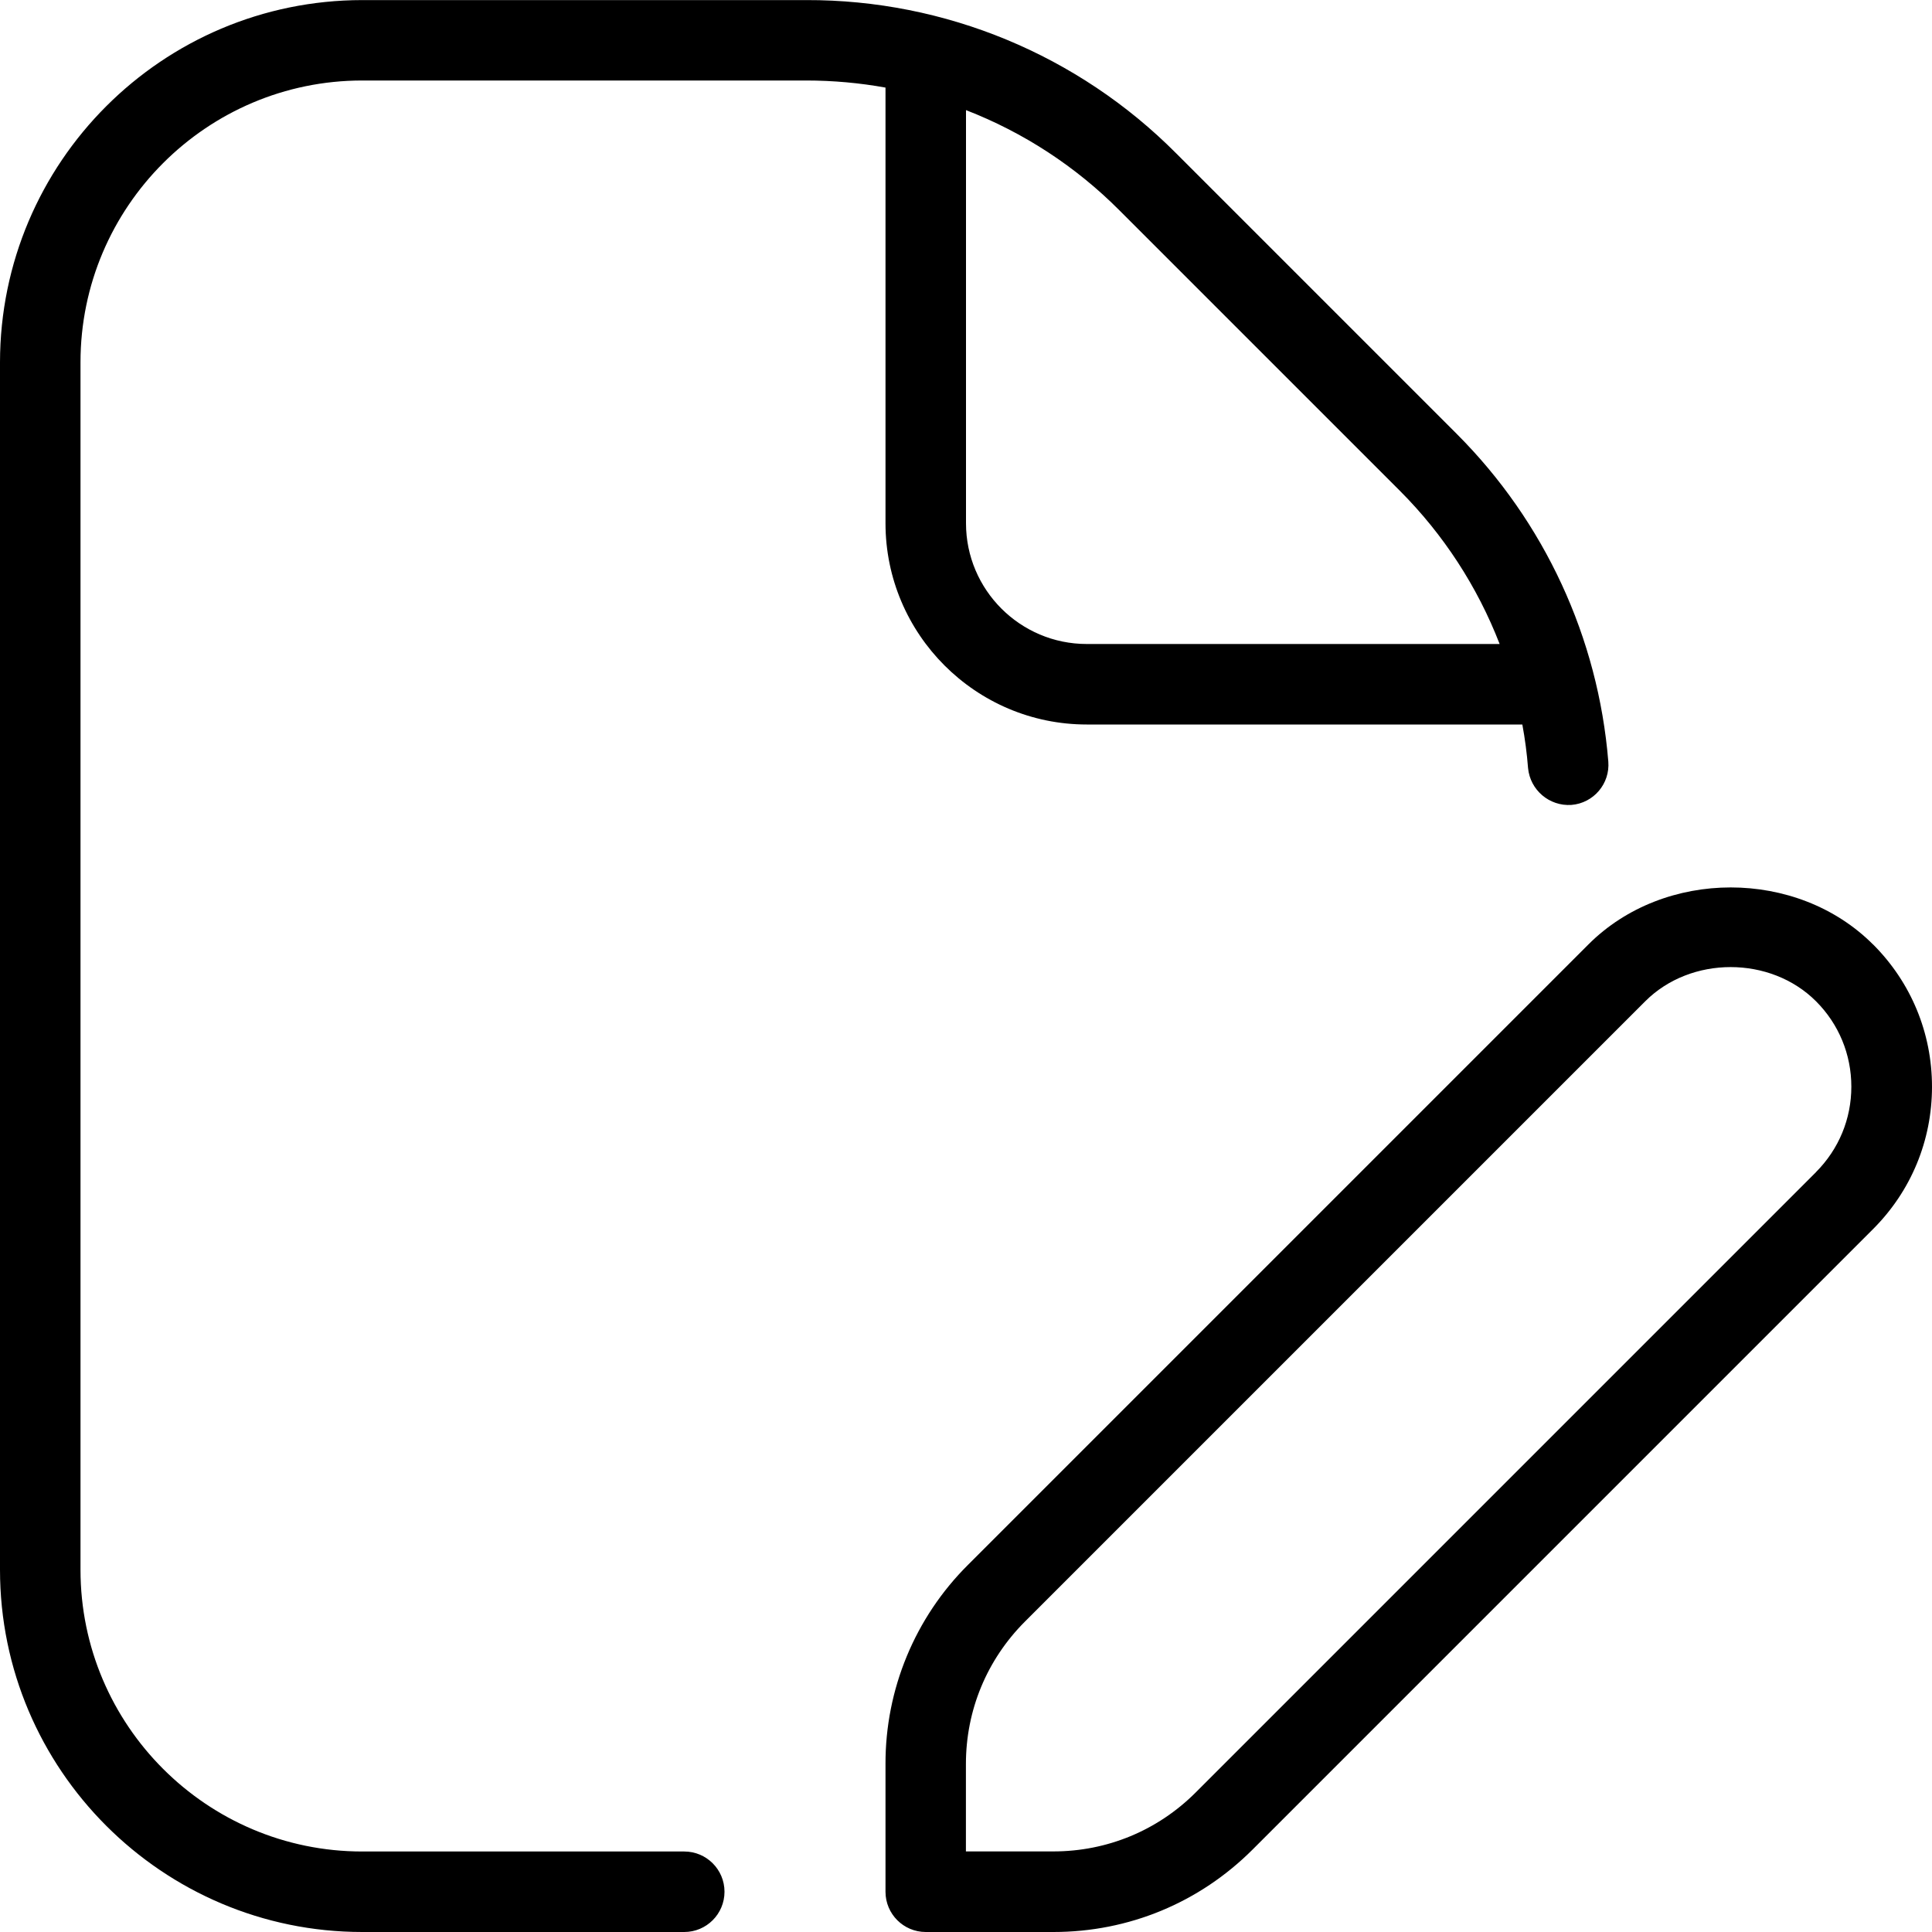
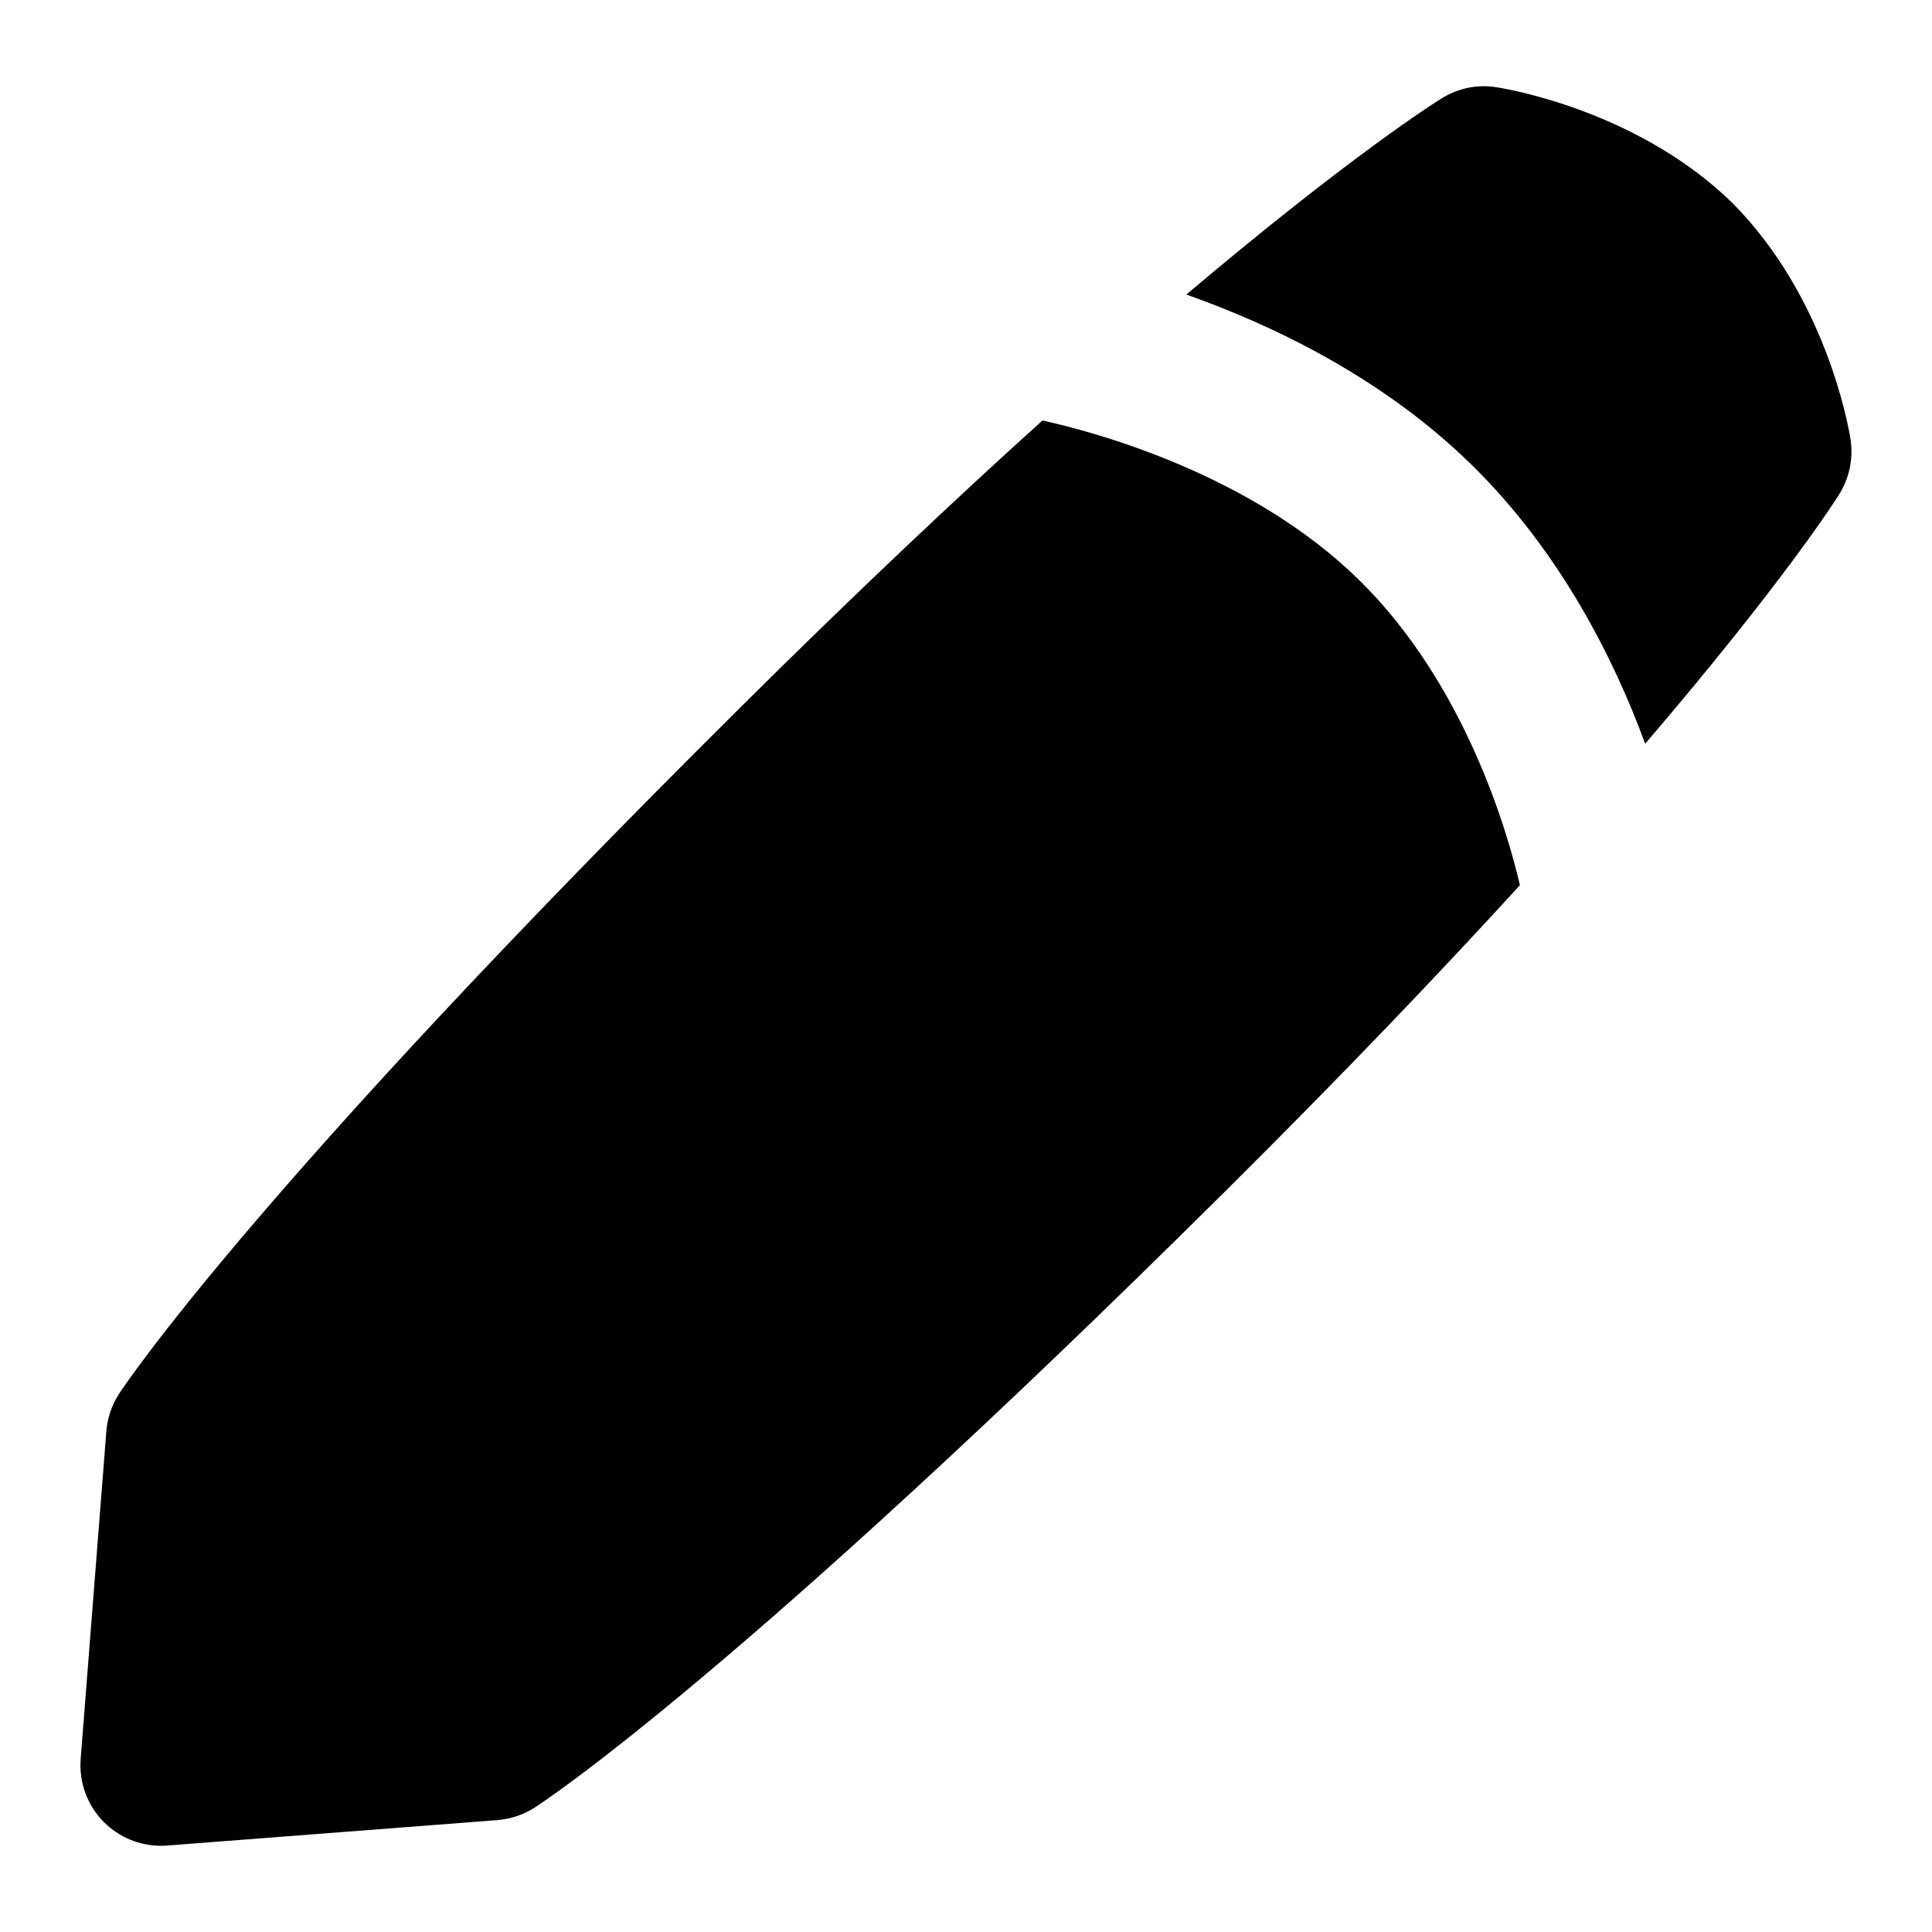
- <svg xmlns="http://www.w3.org/2000/svg" version="1.1" width="512" height="512" x="0" y="0" viewBox="0 0 24 24" style="enable-background:new 0 0 512 512" xml:space="preserve" class="">
-   <g>
-     <path d="M4.5 1h5.515c.334 0 .663.03.985.088V6.5C11 7.878 12.122 9 13.5 9h5.411c.033.178.057.359.071.541a.507.507 0 0 0 .539.458.5.5 0 0 0 .458-.539 6.503 6.503 0 0 0-1.883-4.07l-3.485-3.485A6.457 6.457 0 0 0 10.015.001H4.5A4.504 4.504 0 0 0 0 4.5v15C0 21.981 2.019 24 4.5 24h4a.5.5 0 0 0 0-1h-4C2.57 23 1 21.43 1 19.5v-15C1 2.57 2.57 1 4.5 1Zm12.889 5.096A5.51 5.51 0 0 1 18.629 8H13.5c-.827 0-1.5-.673-1.5-1.5V1.368a5.487 5.487 0 0 1 1.904 1.243l3.485 3.485Zm5.878 5.636c-.943-.944-2.592-.944-3.535 0l-7.707 7.707A3.477 3.477 0 0 0 11 21.914V23.5a.5.5 0 0 0 .5.5h1.586c.935 0 1.814-.364 2.475-1.025l7.707-7.707c.472-.472.732-1.1.732-1.768s-.26-1.296-.732-1.768Zm-.707 2.828-7.707 7.707c-.472.472-1.1.732-1.768.732h-1.086v-1.086c0-.668.26-1.295.732-1.768l7.707-7.707c.566-.566 1.555-.566 2.121 0 .283.283.439.66.439 1.061s-.156.777-.439 1.061Z" fill="#000000" opacity="1" data-original="#000000" class="" />
-   </g>
+ <svg xmlns="http://www.w3.org/2000/svg" id="Layer_1" data-name="Layer 1" viewBox="0 0 24 24">
+   <path d="M22.987,5.452c-.028-.177-.312-1.767-1.464-2.928-1.157-1.132-2.753-1.412-2.931-1.44-.237-.039-.479,.011-.682,.137-.071,.044-1.114,.697-3.173,2.438,1.059,.374,2.428,1.023,3.538,2.109,1.114,1.09,1.78,2.431,2.162,3.471,1.72-2.01,2.367-3.028,2.41-3.098,.128-.205,.178-.45,.14-.689Z" />
+   <path d="M12.95,5.223c-1.073,.968-2.322,2.144-3.752,3.564C3.135,14.807,1.545,17.214,1.48,17.313c-.091,.14-.146,.301-.159,.467l-.319,4.071c-.022,.292,.083,.578,.29,.785,.188,.188,.443,.293,.708,.293,.025,0,.051,0,.077-.003l4.101-.316c.165-.013,.324-.066,.463-.155,.1-.064,2.523-1.643,8.585-7.662,1.462-1.452,2.668-2.716,3.655-3.797-.151-.649-.678-2.501-2.005-3.798-1.346-1.317-3.283-1.833-3.927-1.975Z" />
</svg>
